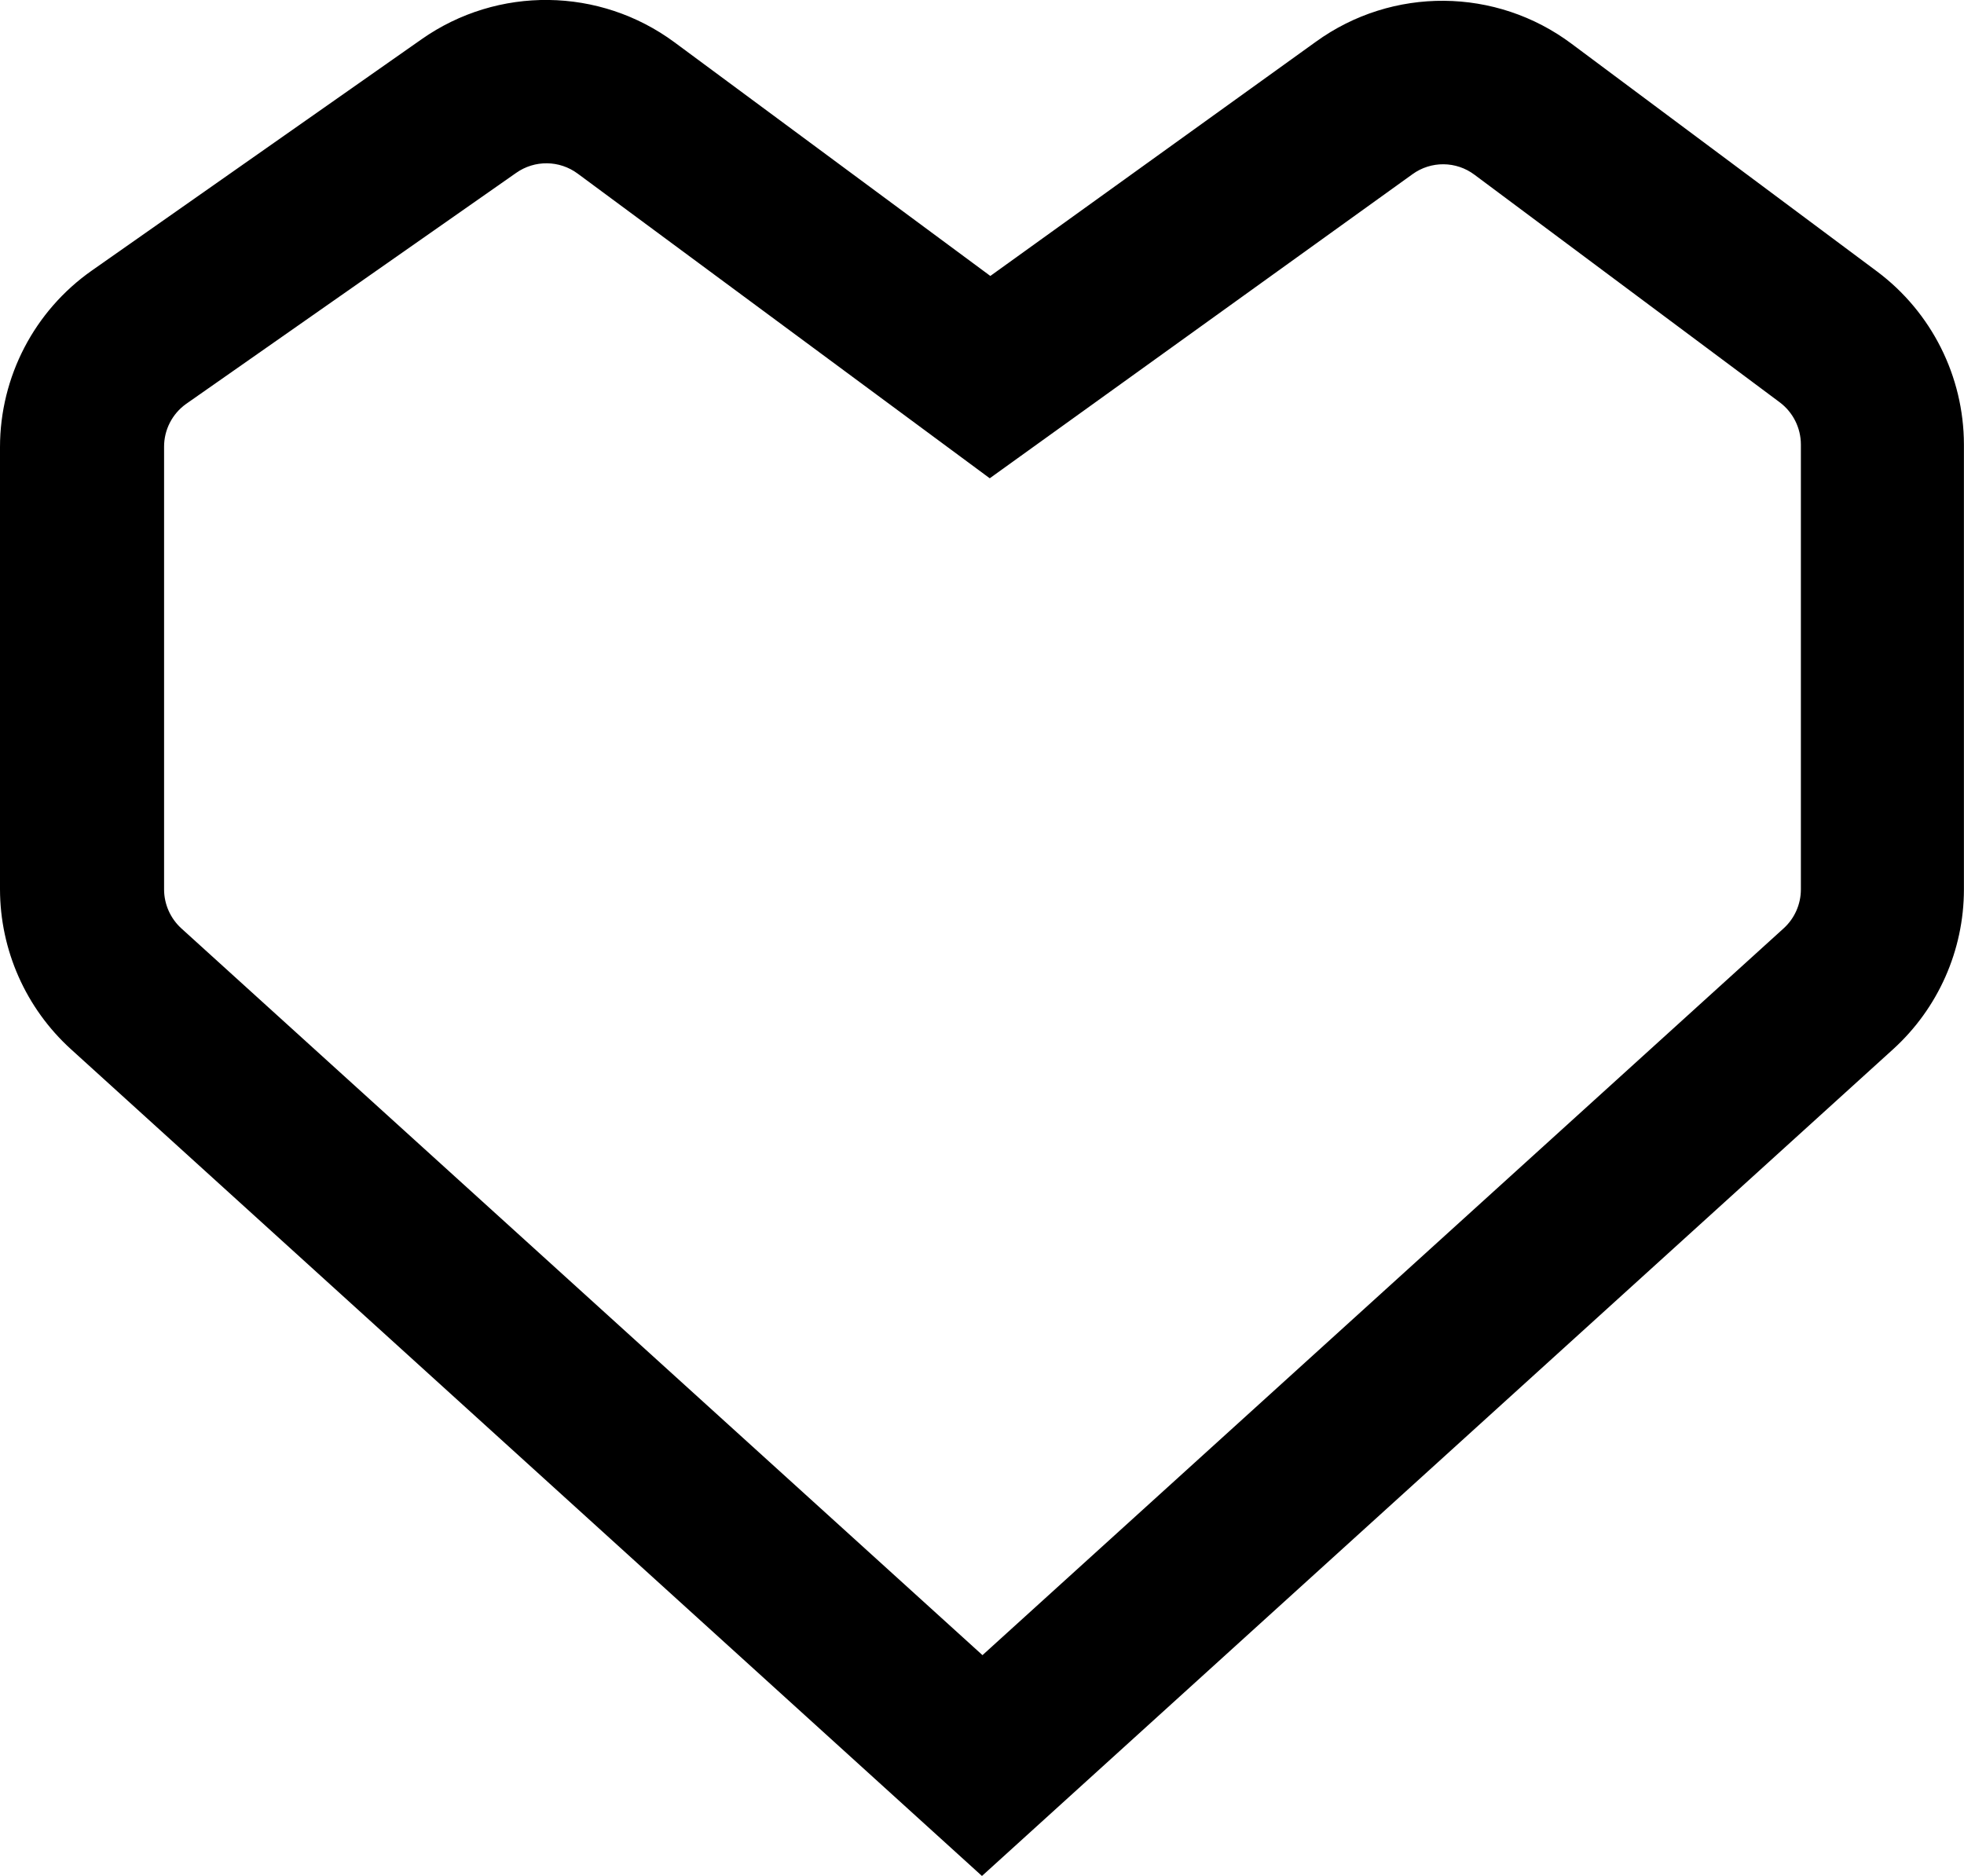
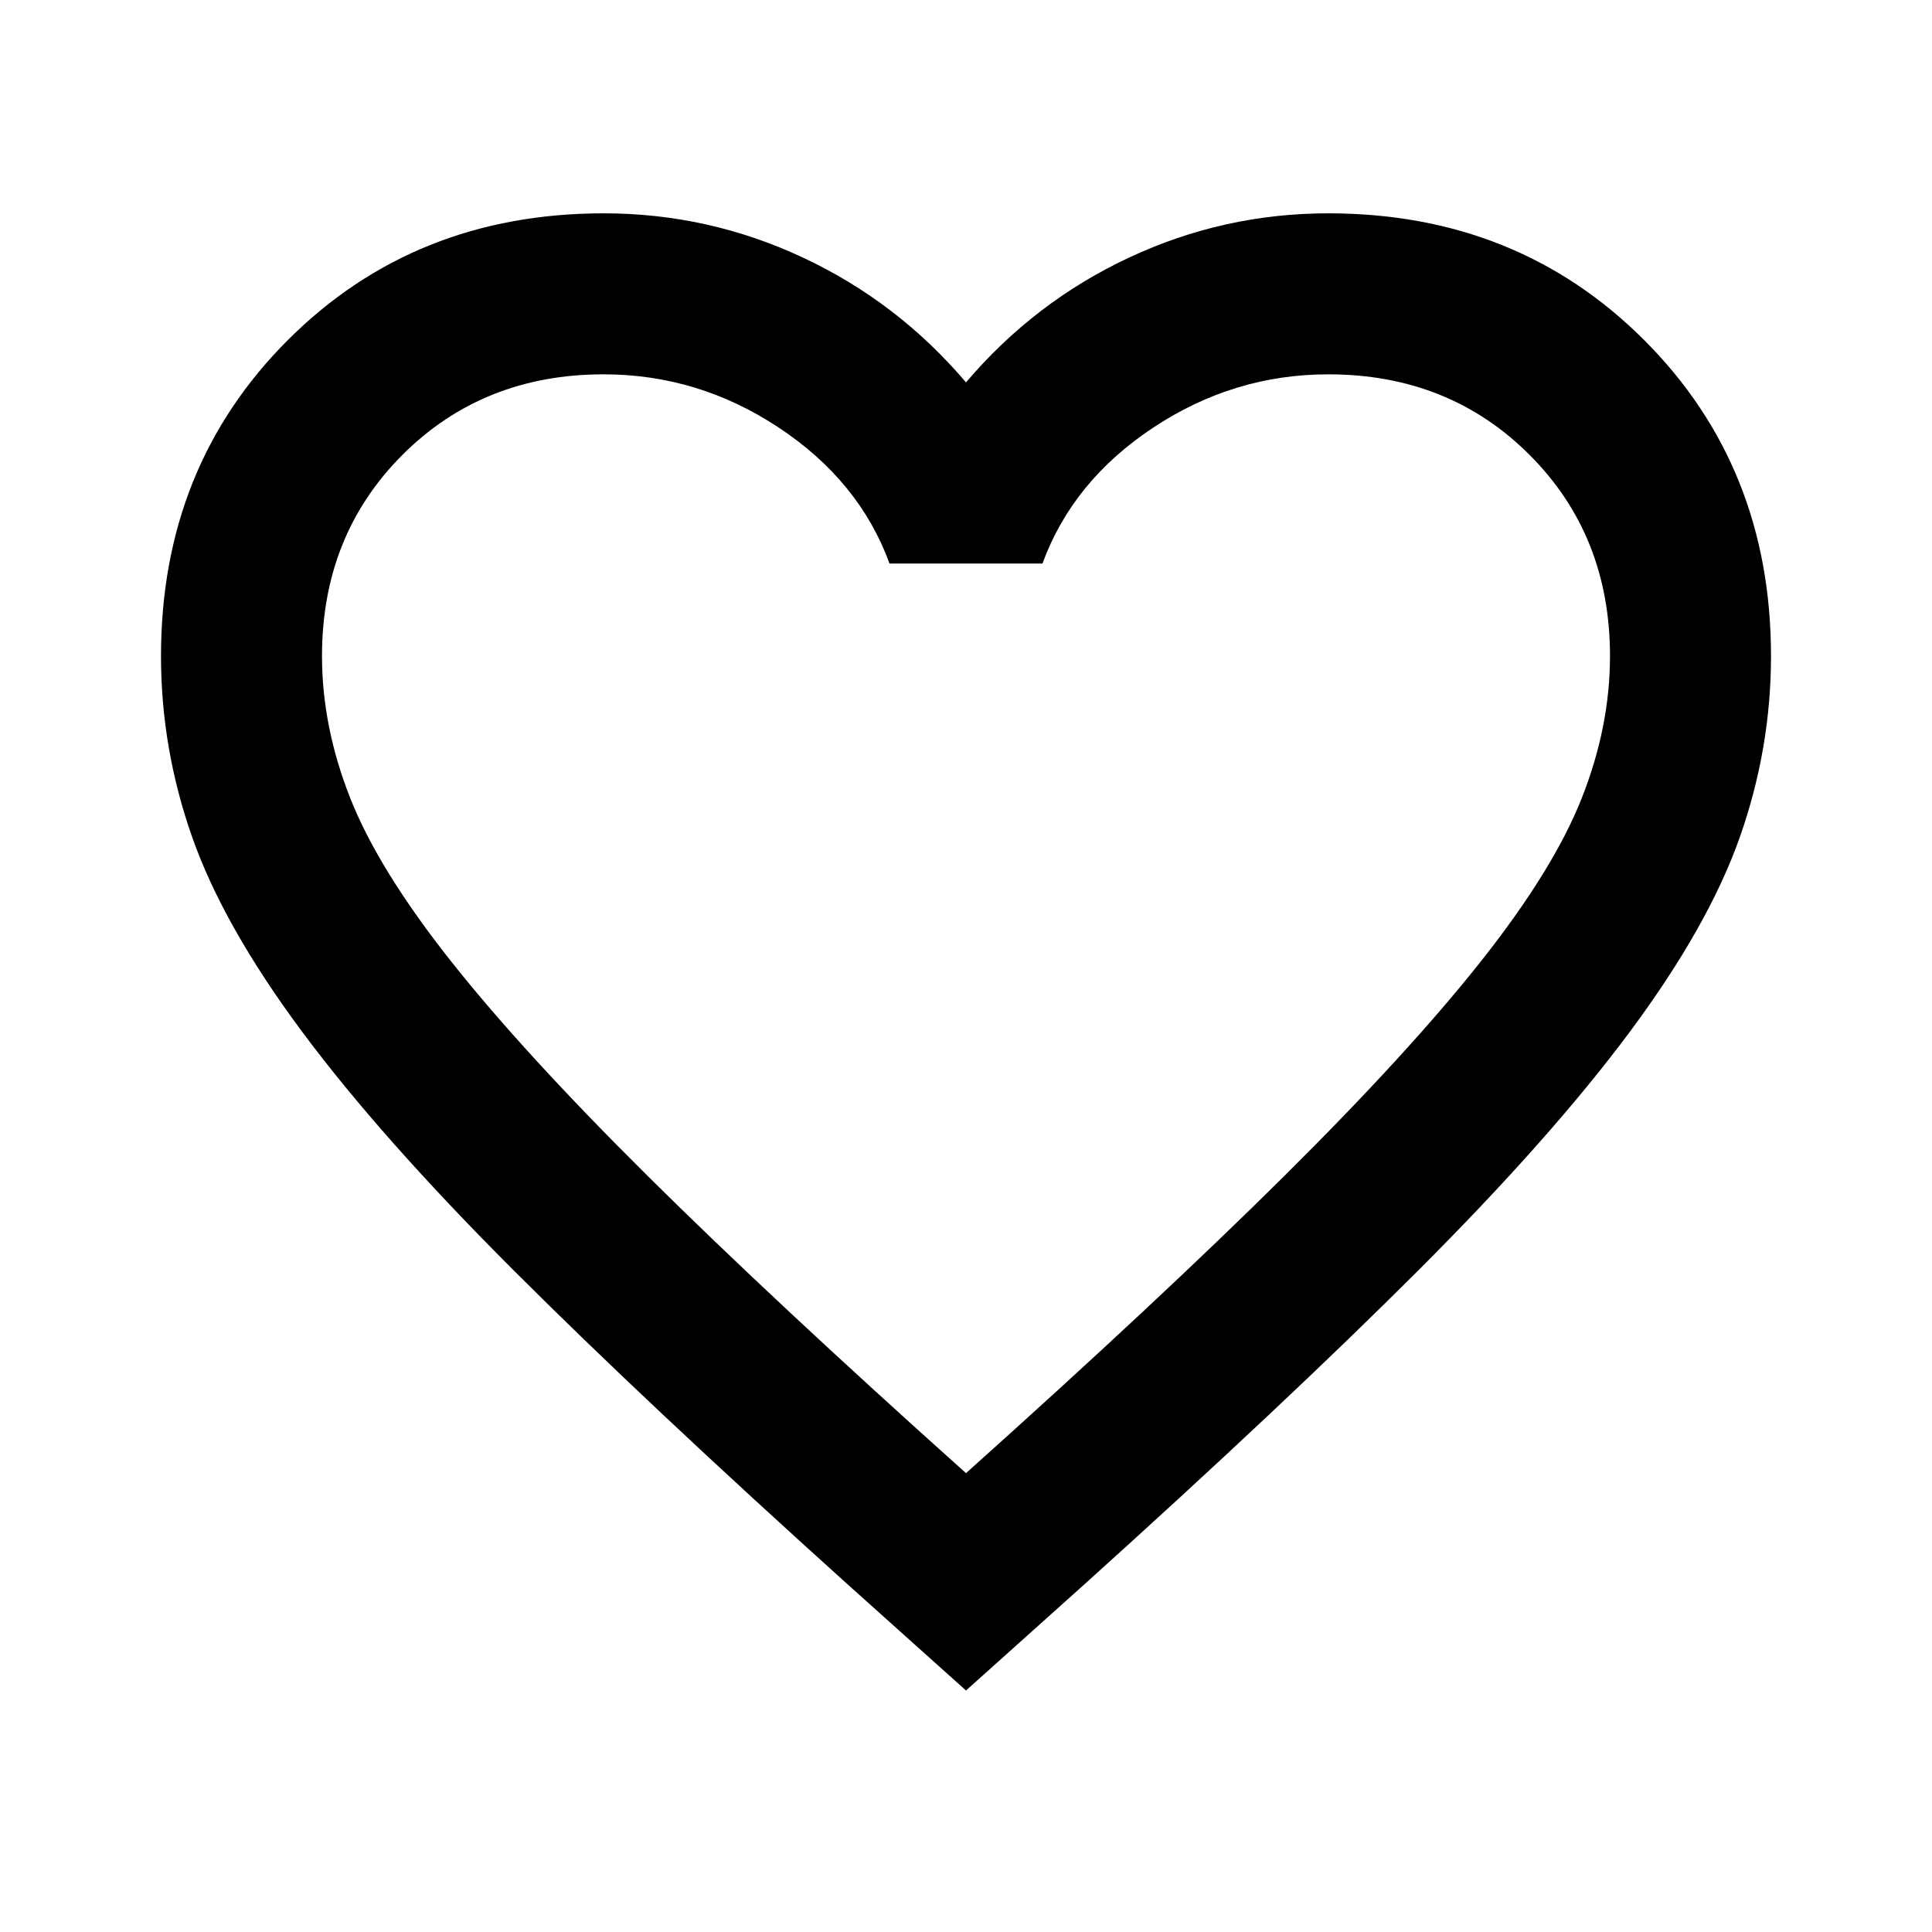
- <svg xmlns="http://www.w3.org/2000/svg" width="26.753" height="25.554" viewBox="0 0 26.753 25.554">
-   <path id="heart-icon-empty_1_" d="M577.486,25.564,565.074,14.3a2.949,2.949,0,0,1-.964-2.176V6.1a2.94,2.94,0,0,1,1.253-2.406L569.852.545A2.947,2.947,0,0,1,573.3.588l4.3,3.181,4.434-3.19a2.939,2.939,0,0,1,3.486.029l4.159,3.1a2.951,2.951,0,0,1,1.183,2.356v6.063A2.945,2.945,0,0,1,589.9,14.3ZM566.645,5.512a.715.715,0,0,0-.3.585v6.029a.72.72,0,0,0,.235.53l10.913,9.9,10.913-9.9a.717.717,0,0,0,.235-.529V6.064a.72.72,0,0,0-.287-.573l-4.158-3.1a.711.711,0,0,0-.847-.007l-5.757,4.141-5.613-4.15a.715.715,0,0,0-.838-.01Z" transform="translate(-564.11 -0.01)" />
+ <svg xmlns="http://www.w3.org/2000/svg" height="24px" viewBox="0 -960 960 960" width="24px" fill="#000">
+   <path d="m480-120-58-52q-101-91-167-157T150-447.5Q111-500 95.5-544T80-634q0-94 63-157t157-63q52 0 99 22t81 62q34-40 81-62t99-22q94 0 157 63t63 157q0 46-15.5 90T810-447.5Q771-395 705-329T538-172l-58 52Zm0-108q96-86 158-147.5t98-107q36-45.5 50-81t14-70.5q0-60-40-100t-100-40q-47 0-87 26.5T518-680h-76q-15-41-55-67.5T300-774q-60 0-100 40t-40 100q0 35 14 70.5t50 81q36 45.5 98 107T480-228Zm0-273Z" />
</svg>
